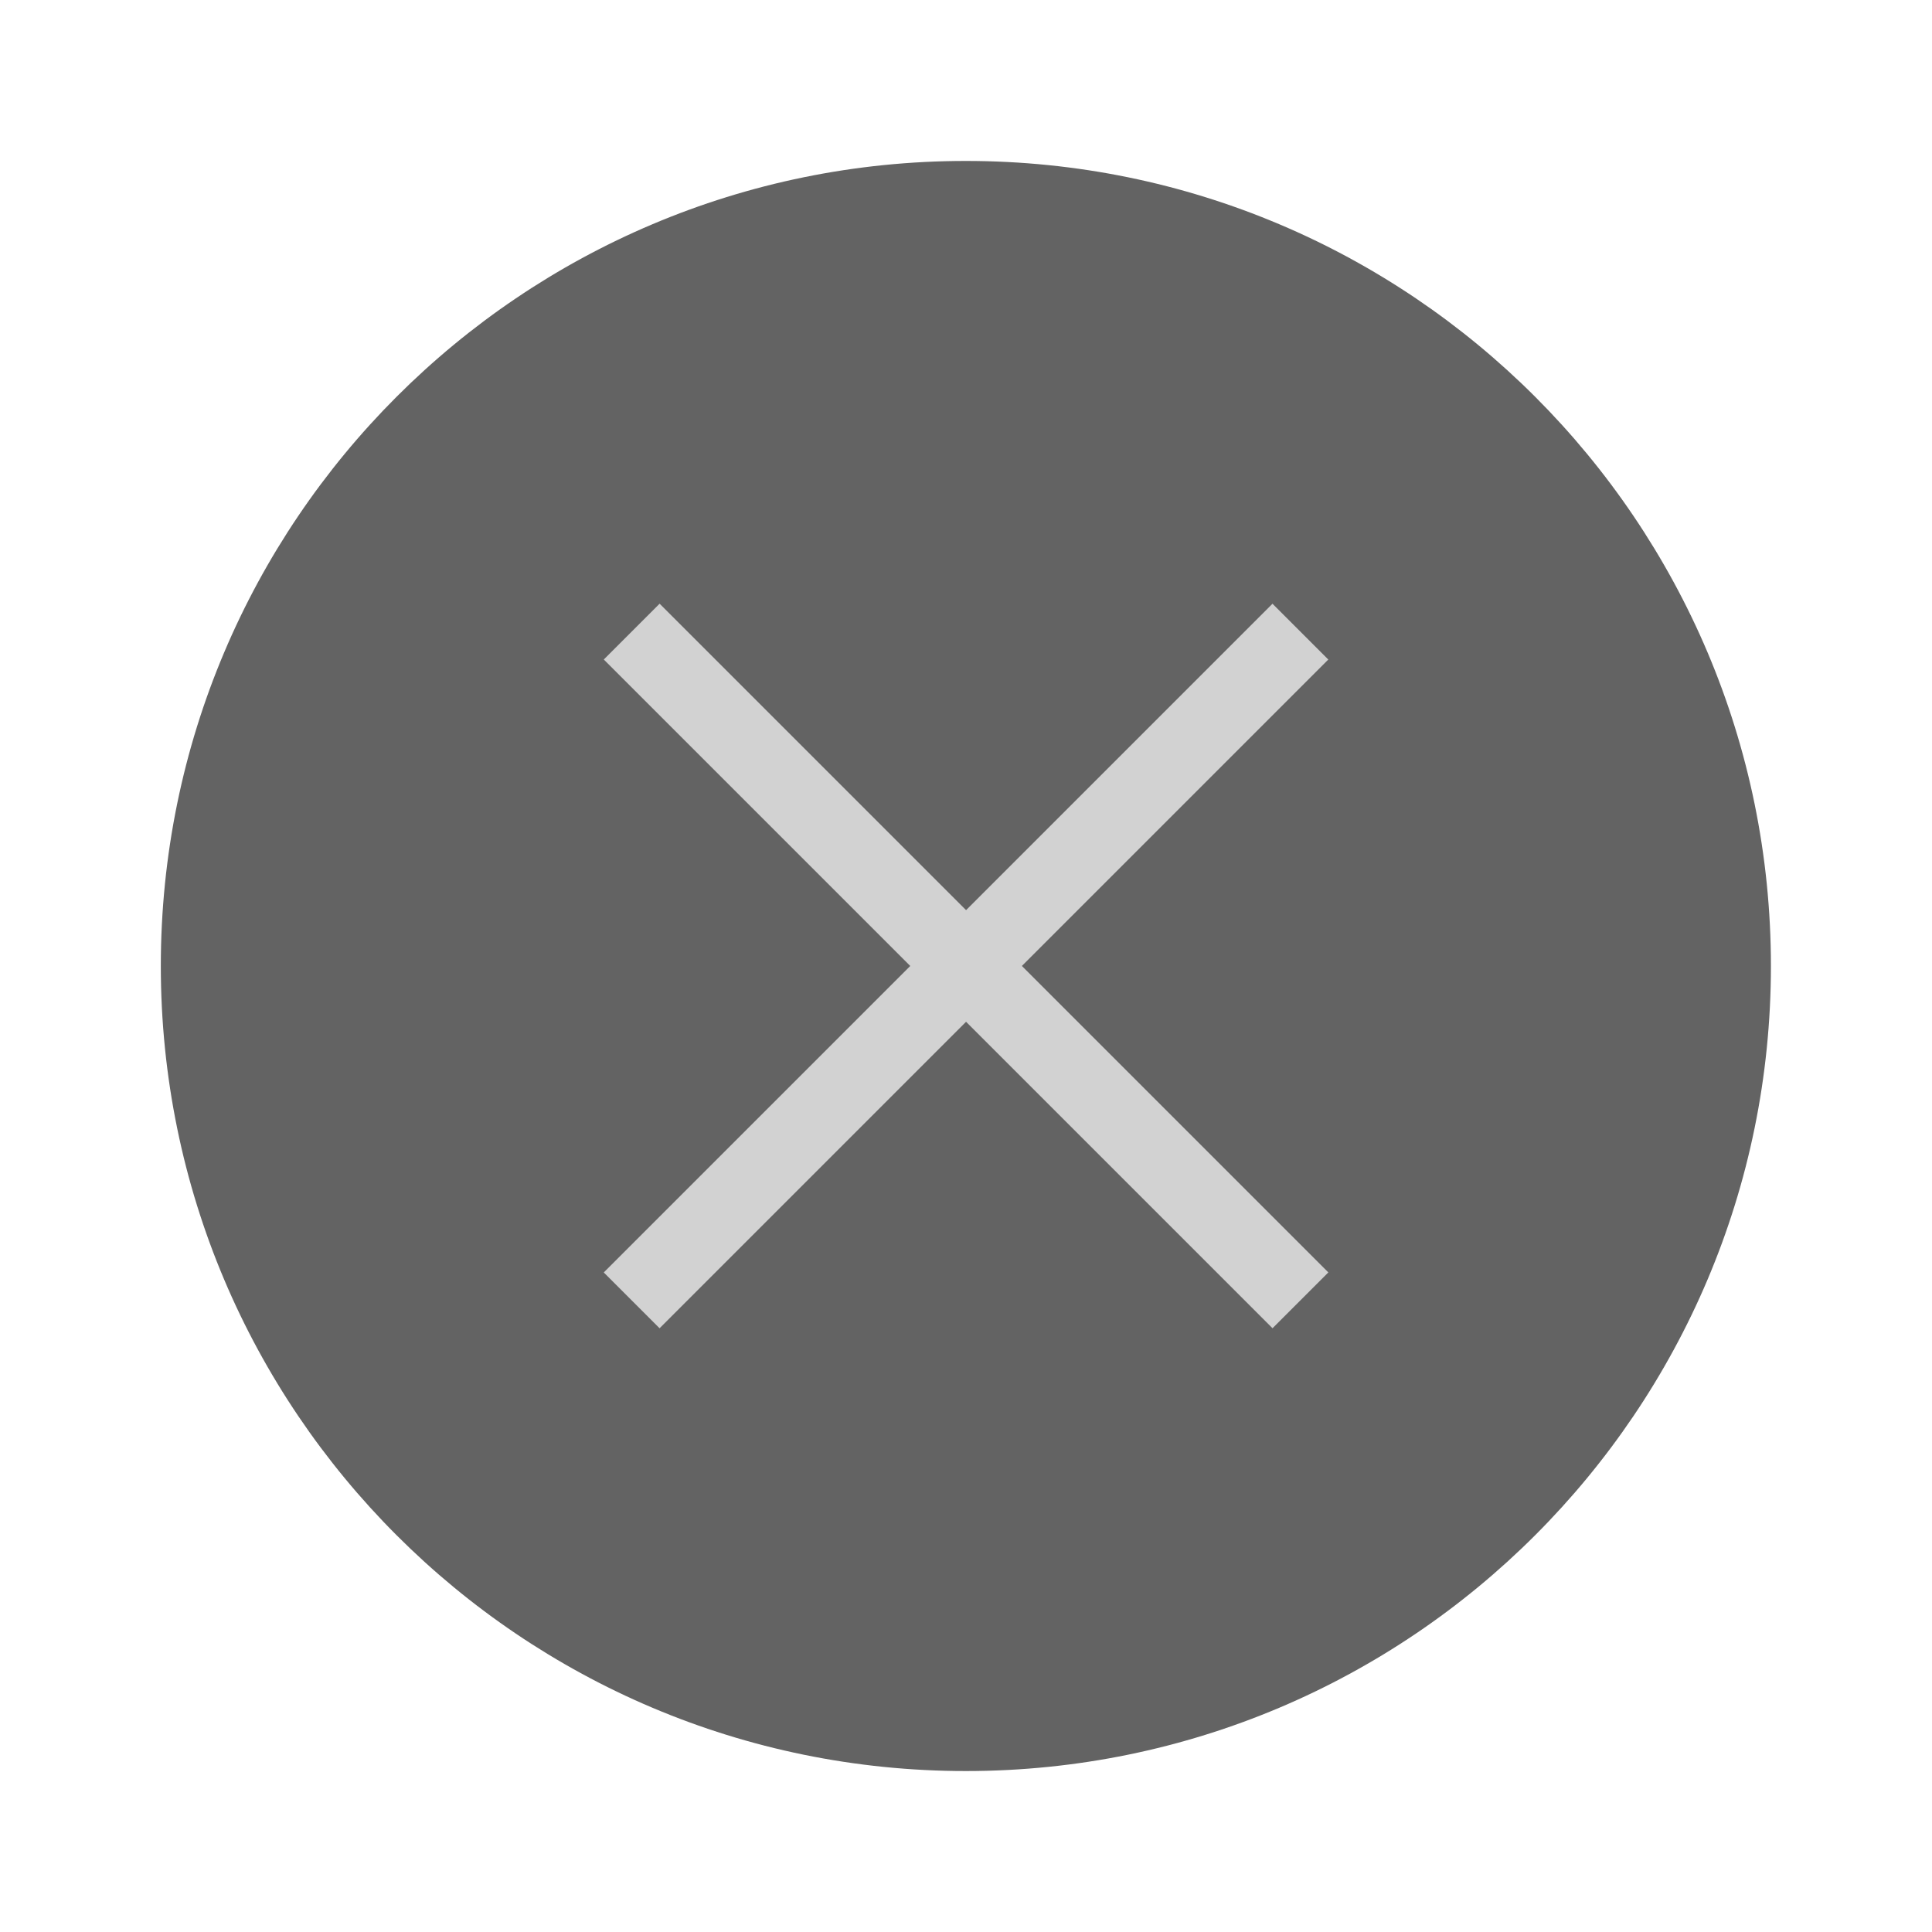
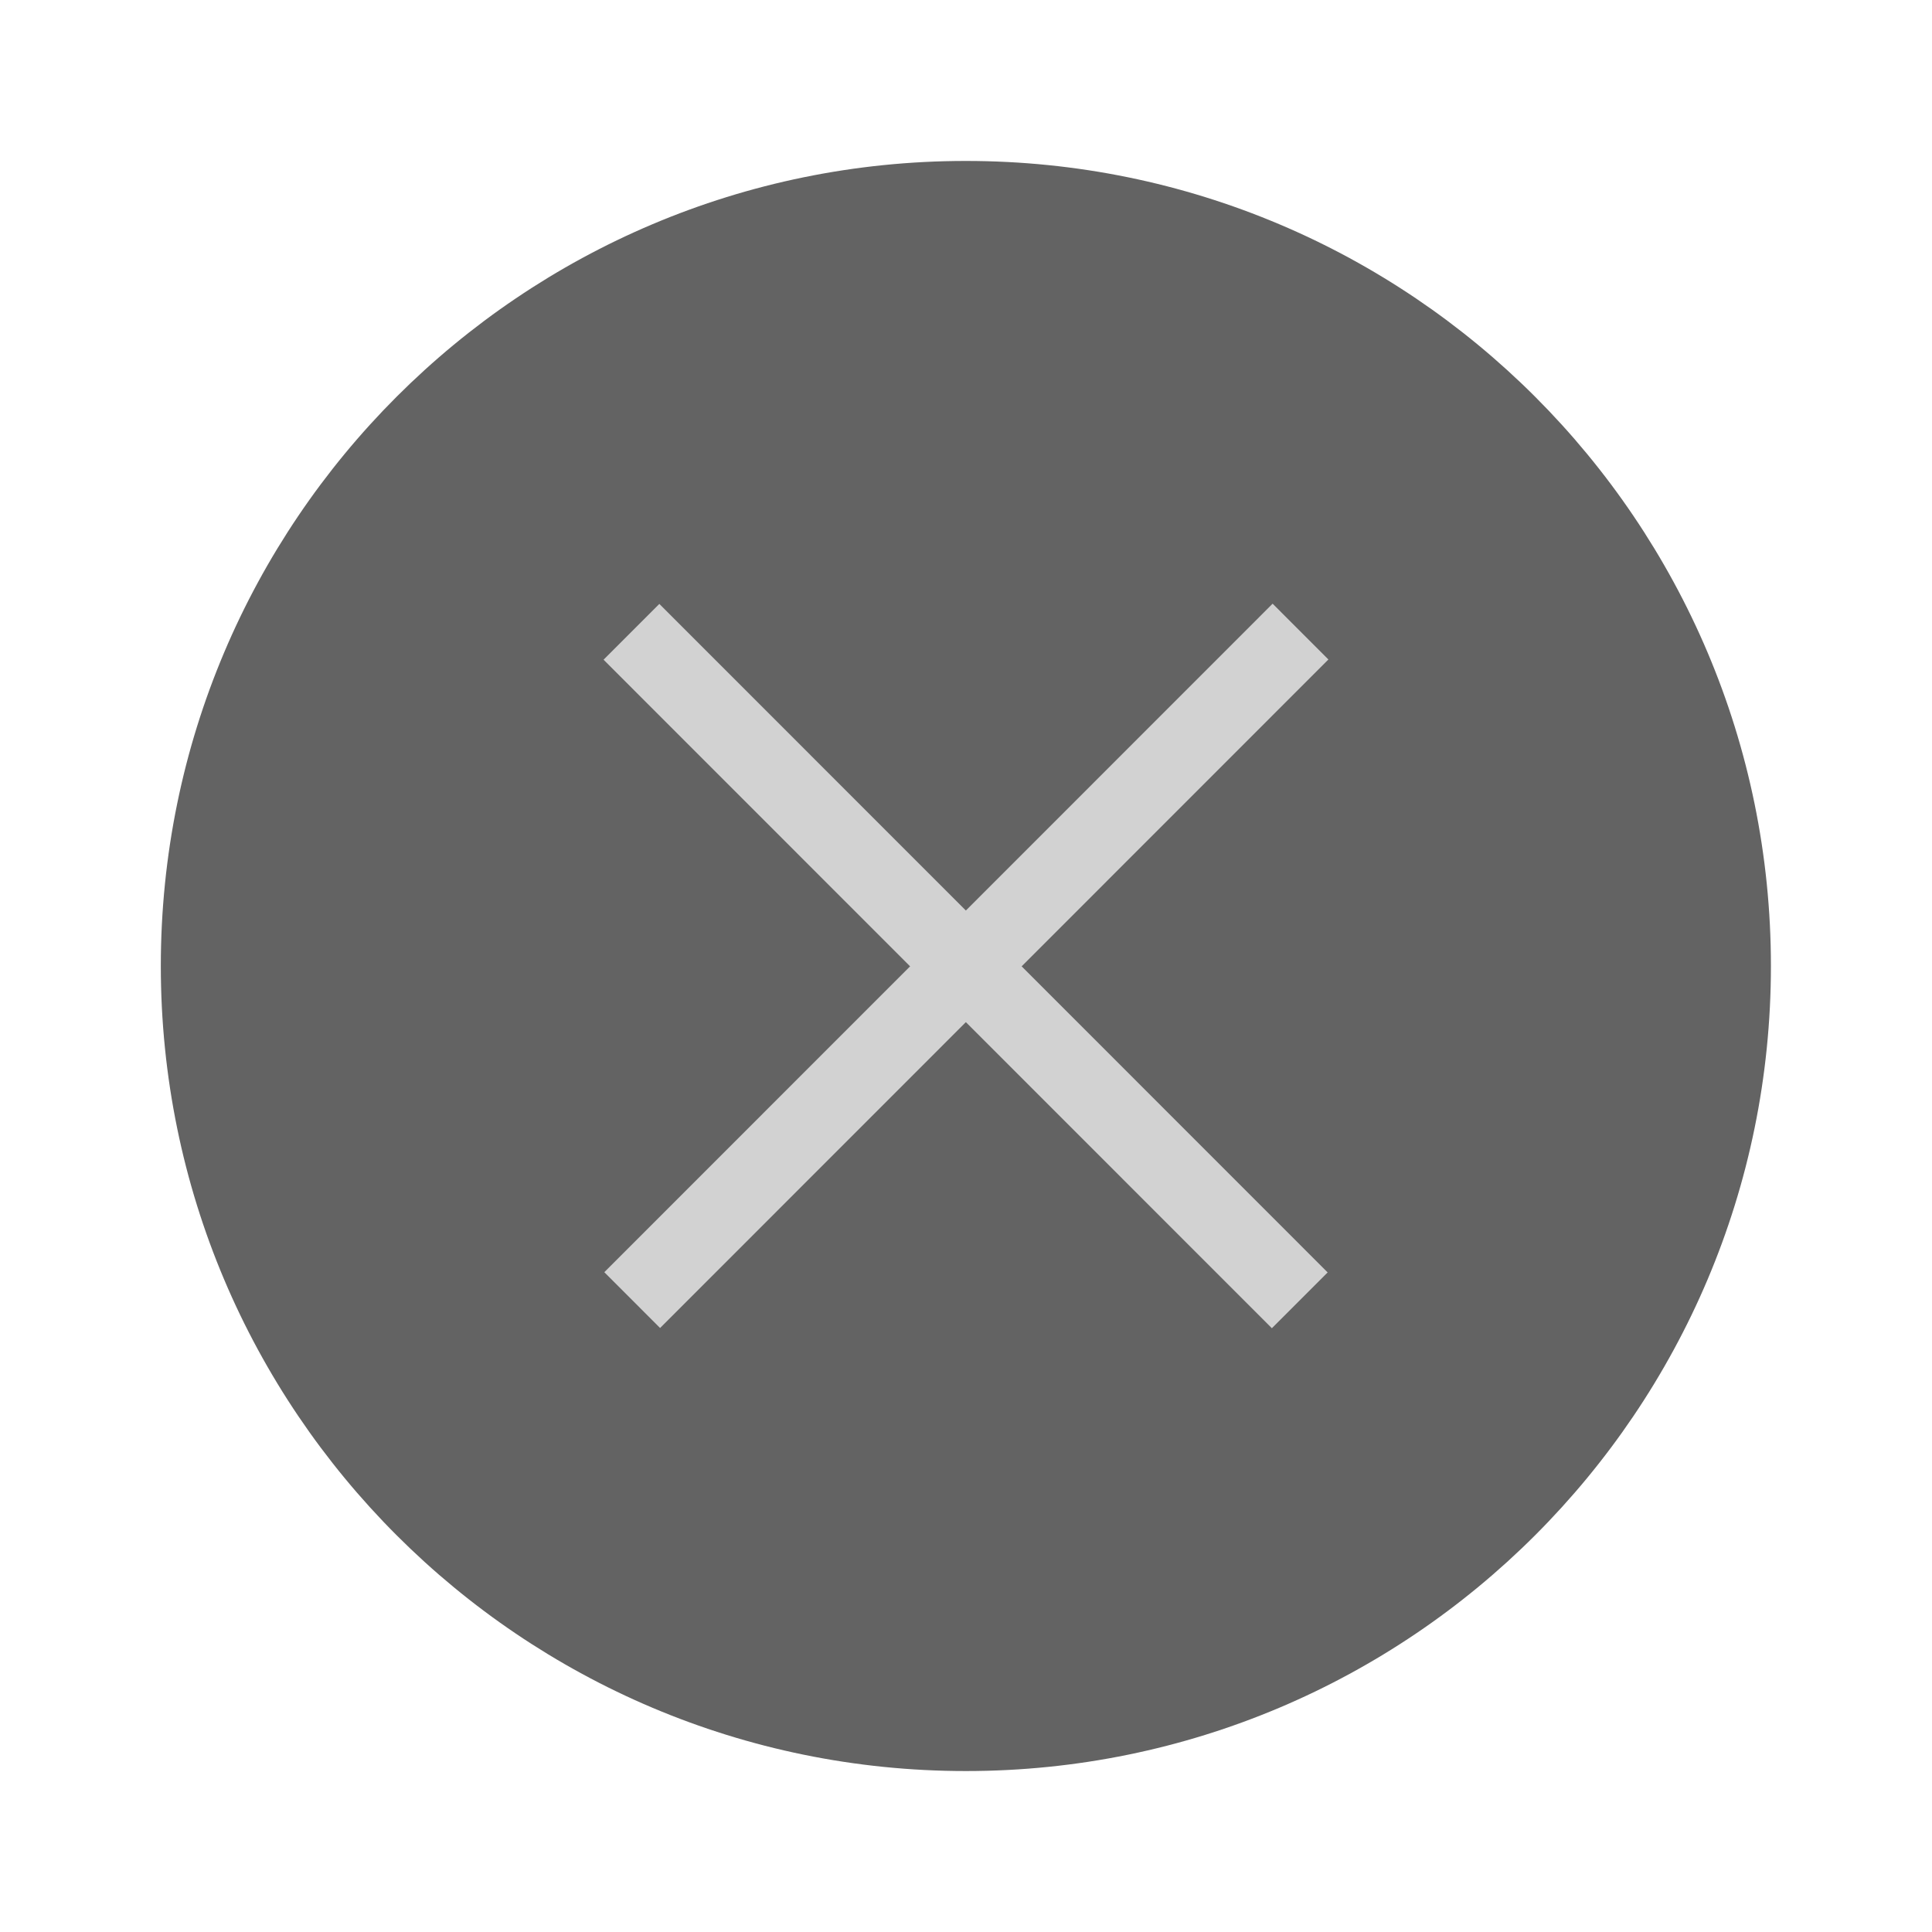
<svg xmlns="http://www.w3.org/2000/svg" width="24" height="24" version="1.1" viewBox="0 0 6.35 6.35" id="svg4636">
  <defs id="defs4640" />
  <g transform="translate(0.2645638,-290.915)" id="g4634">
    <circle cx="2.91" cy="294.09" r="2.646" id="circle4626" style="fill:#636363;stroke-width:0.661" />
-     <g transform="matrix(0.6922639,-0.6922599,0.6922639,0.6922599,-202.6939,92.51637)" id="g4632" style="fill:#D2D2D2;stroke-width:0.29">
-       <rect x="1.323" y="293.96" width="3.175" height="0.265" id="rect4628" />
-       <rect transform="matrix(2.8943627e-6,-1,1,-2.8943627e-6,0,0)" x="-295.68" y="2.779" width="3.175" height="0.265" id="rect4630" style="stroke-width:0.29" />
+     <g transform="matrix(0.8647905,-0.8650623,0.8647905,0.8650623,-253.9355,42.19979)" id="g4632" style="fill:#D2D2D2;stroke-width:0.29">
+       <rect x="1.642" y="293.987" width="2.54" height="0.212" id="rect4628" style="stroke-width:0.232" />
+       <rect transform="matrix(2.9069039e-6,-1,1,-2.9069039e-6,0,0)" x="-295.362" y="2.805" width="2.54" height="0.212" id="rect4630" style="stroke-width:0.232" />
    </g>
  </g>
</svg>
